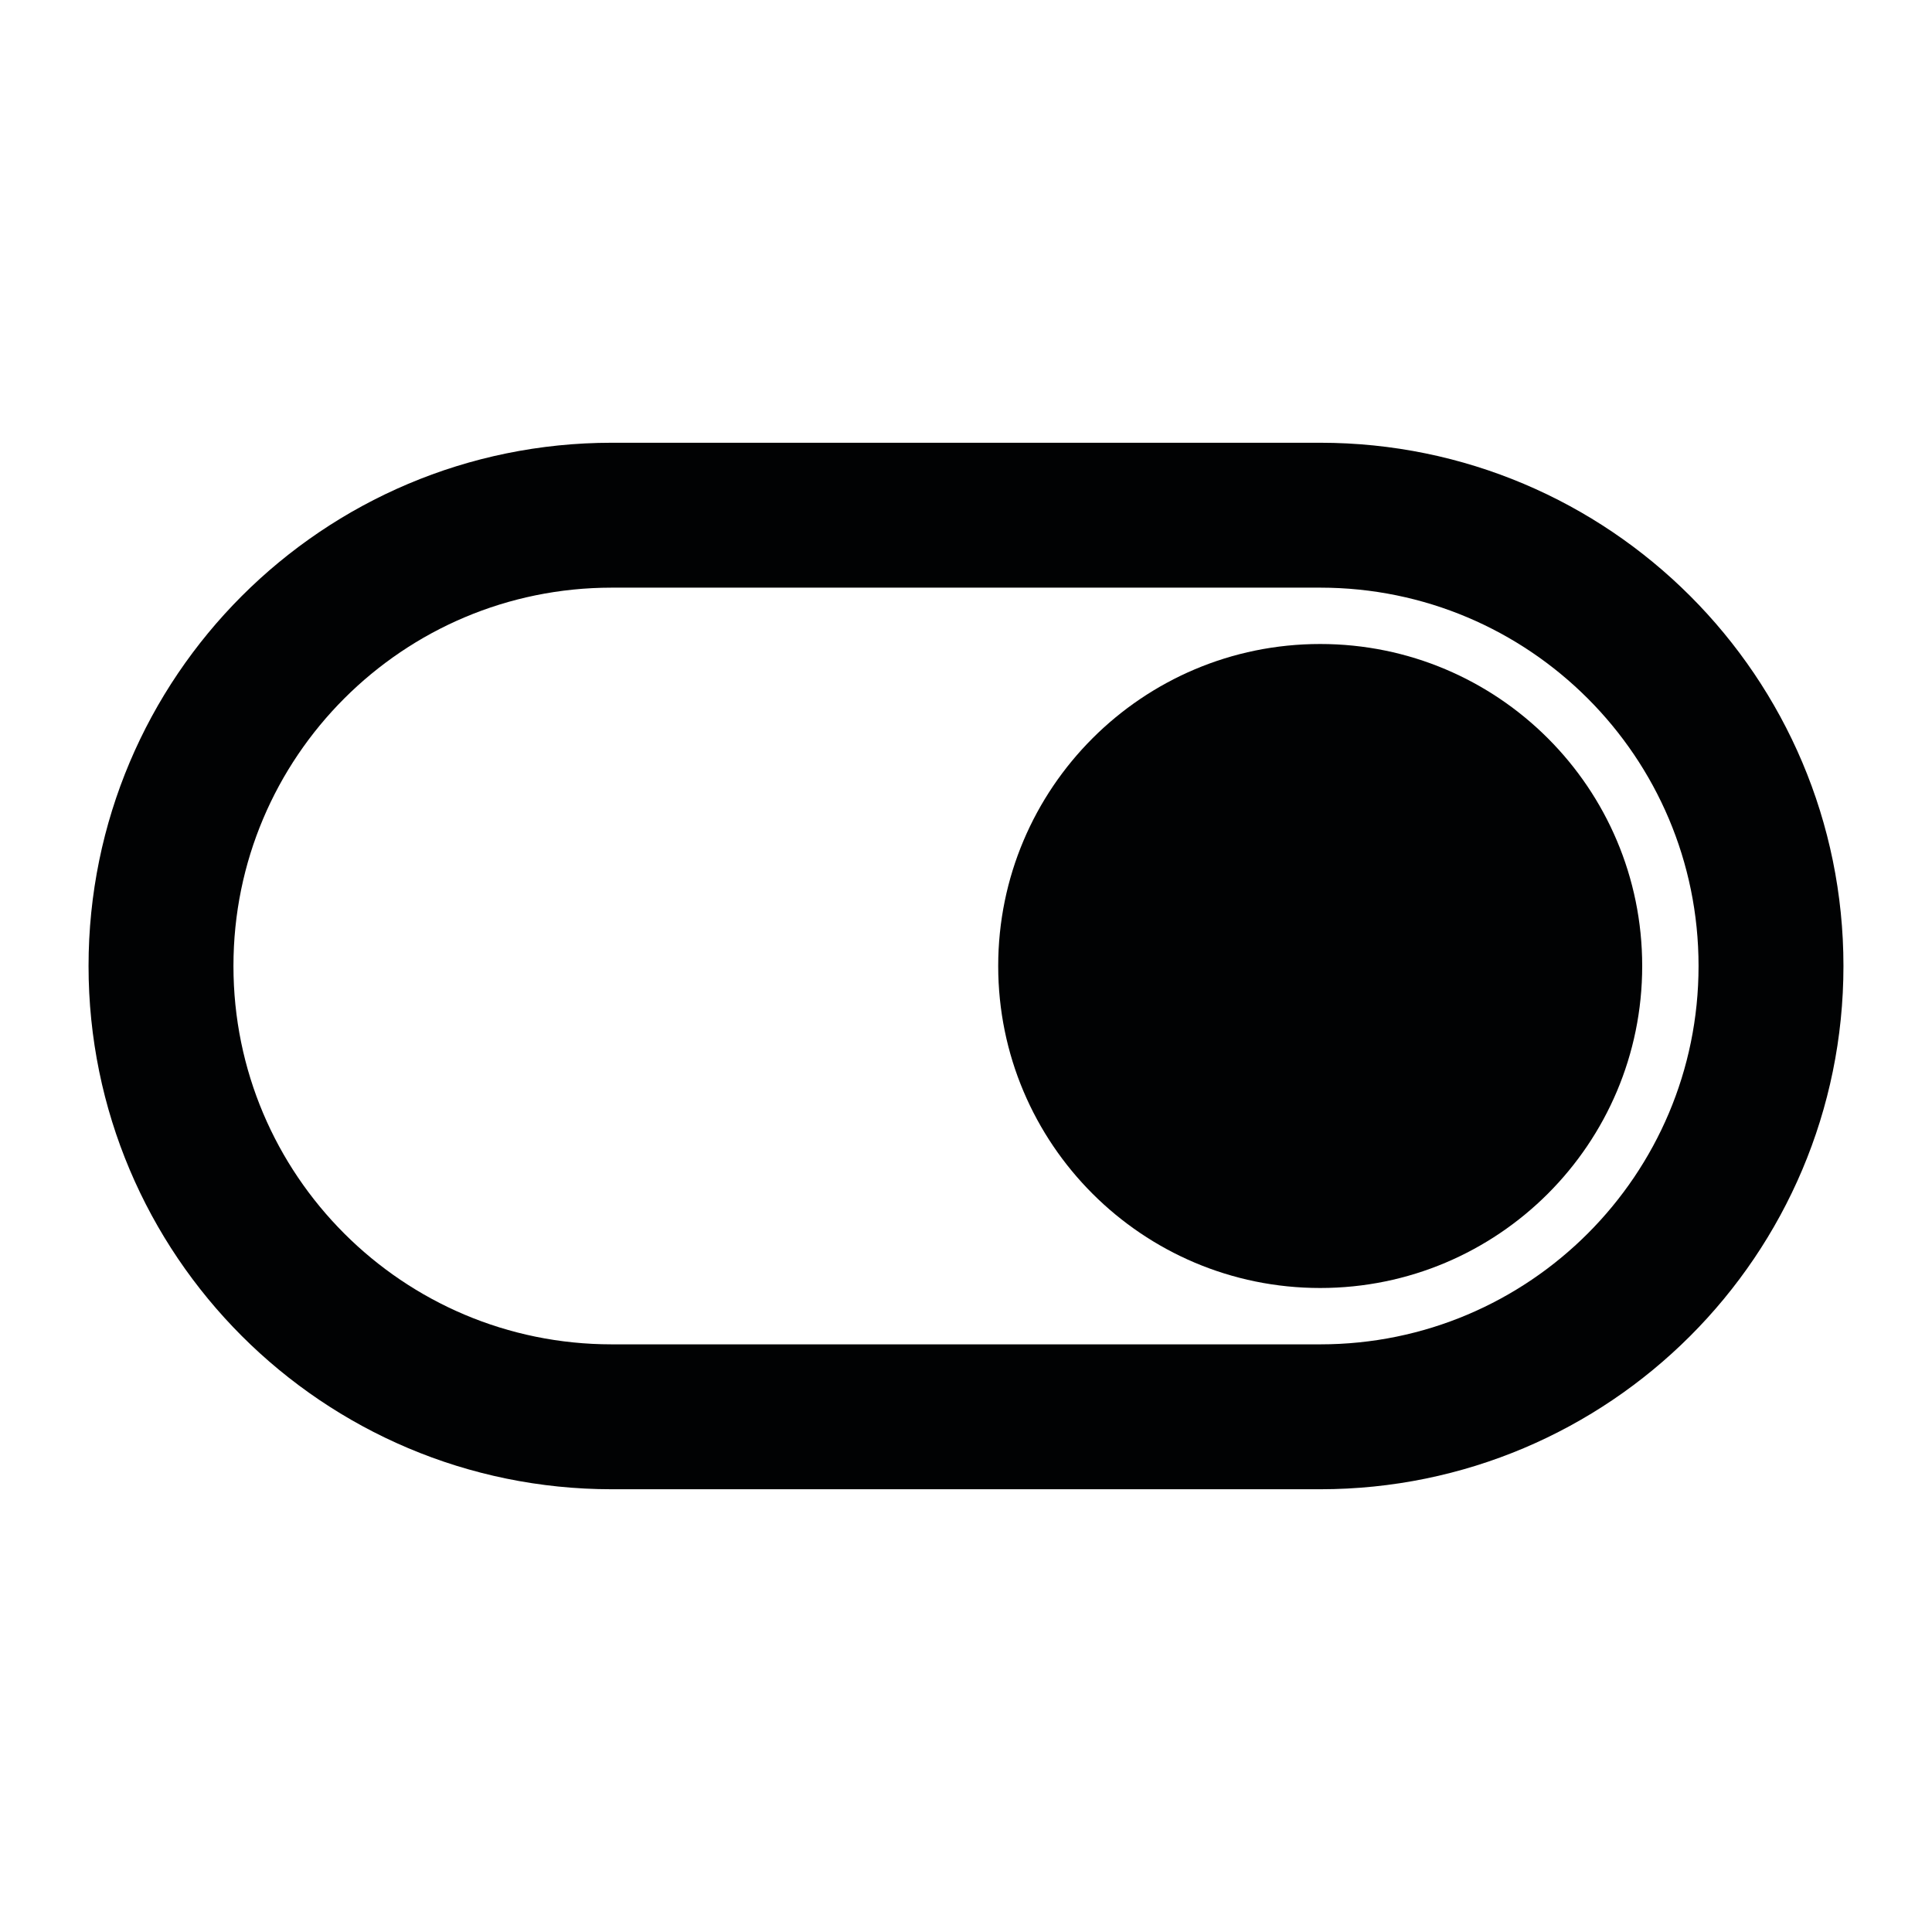
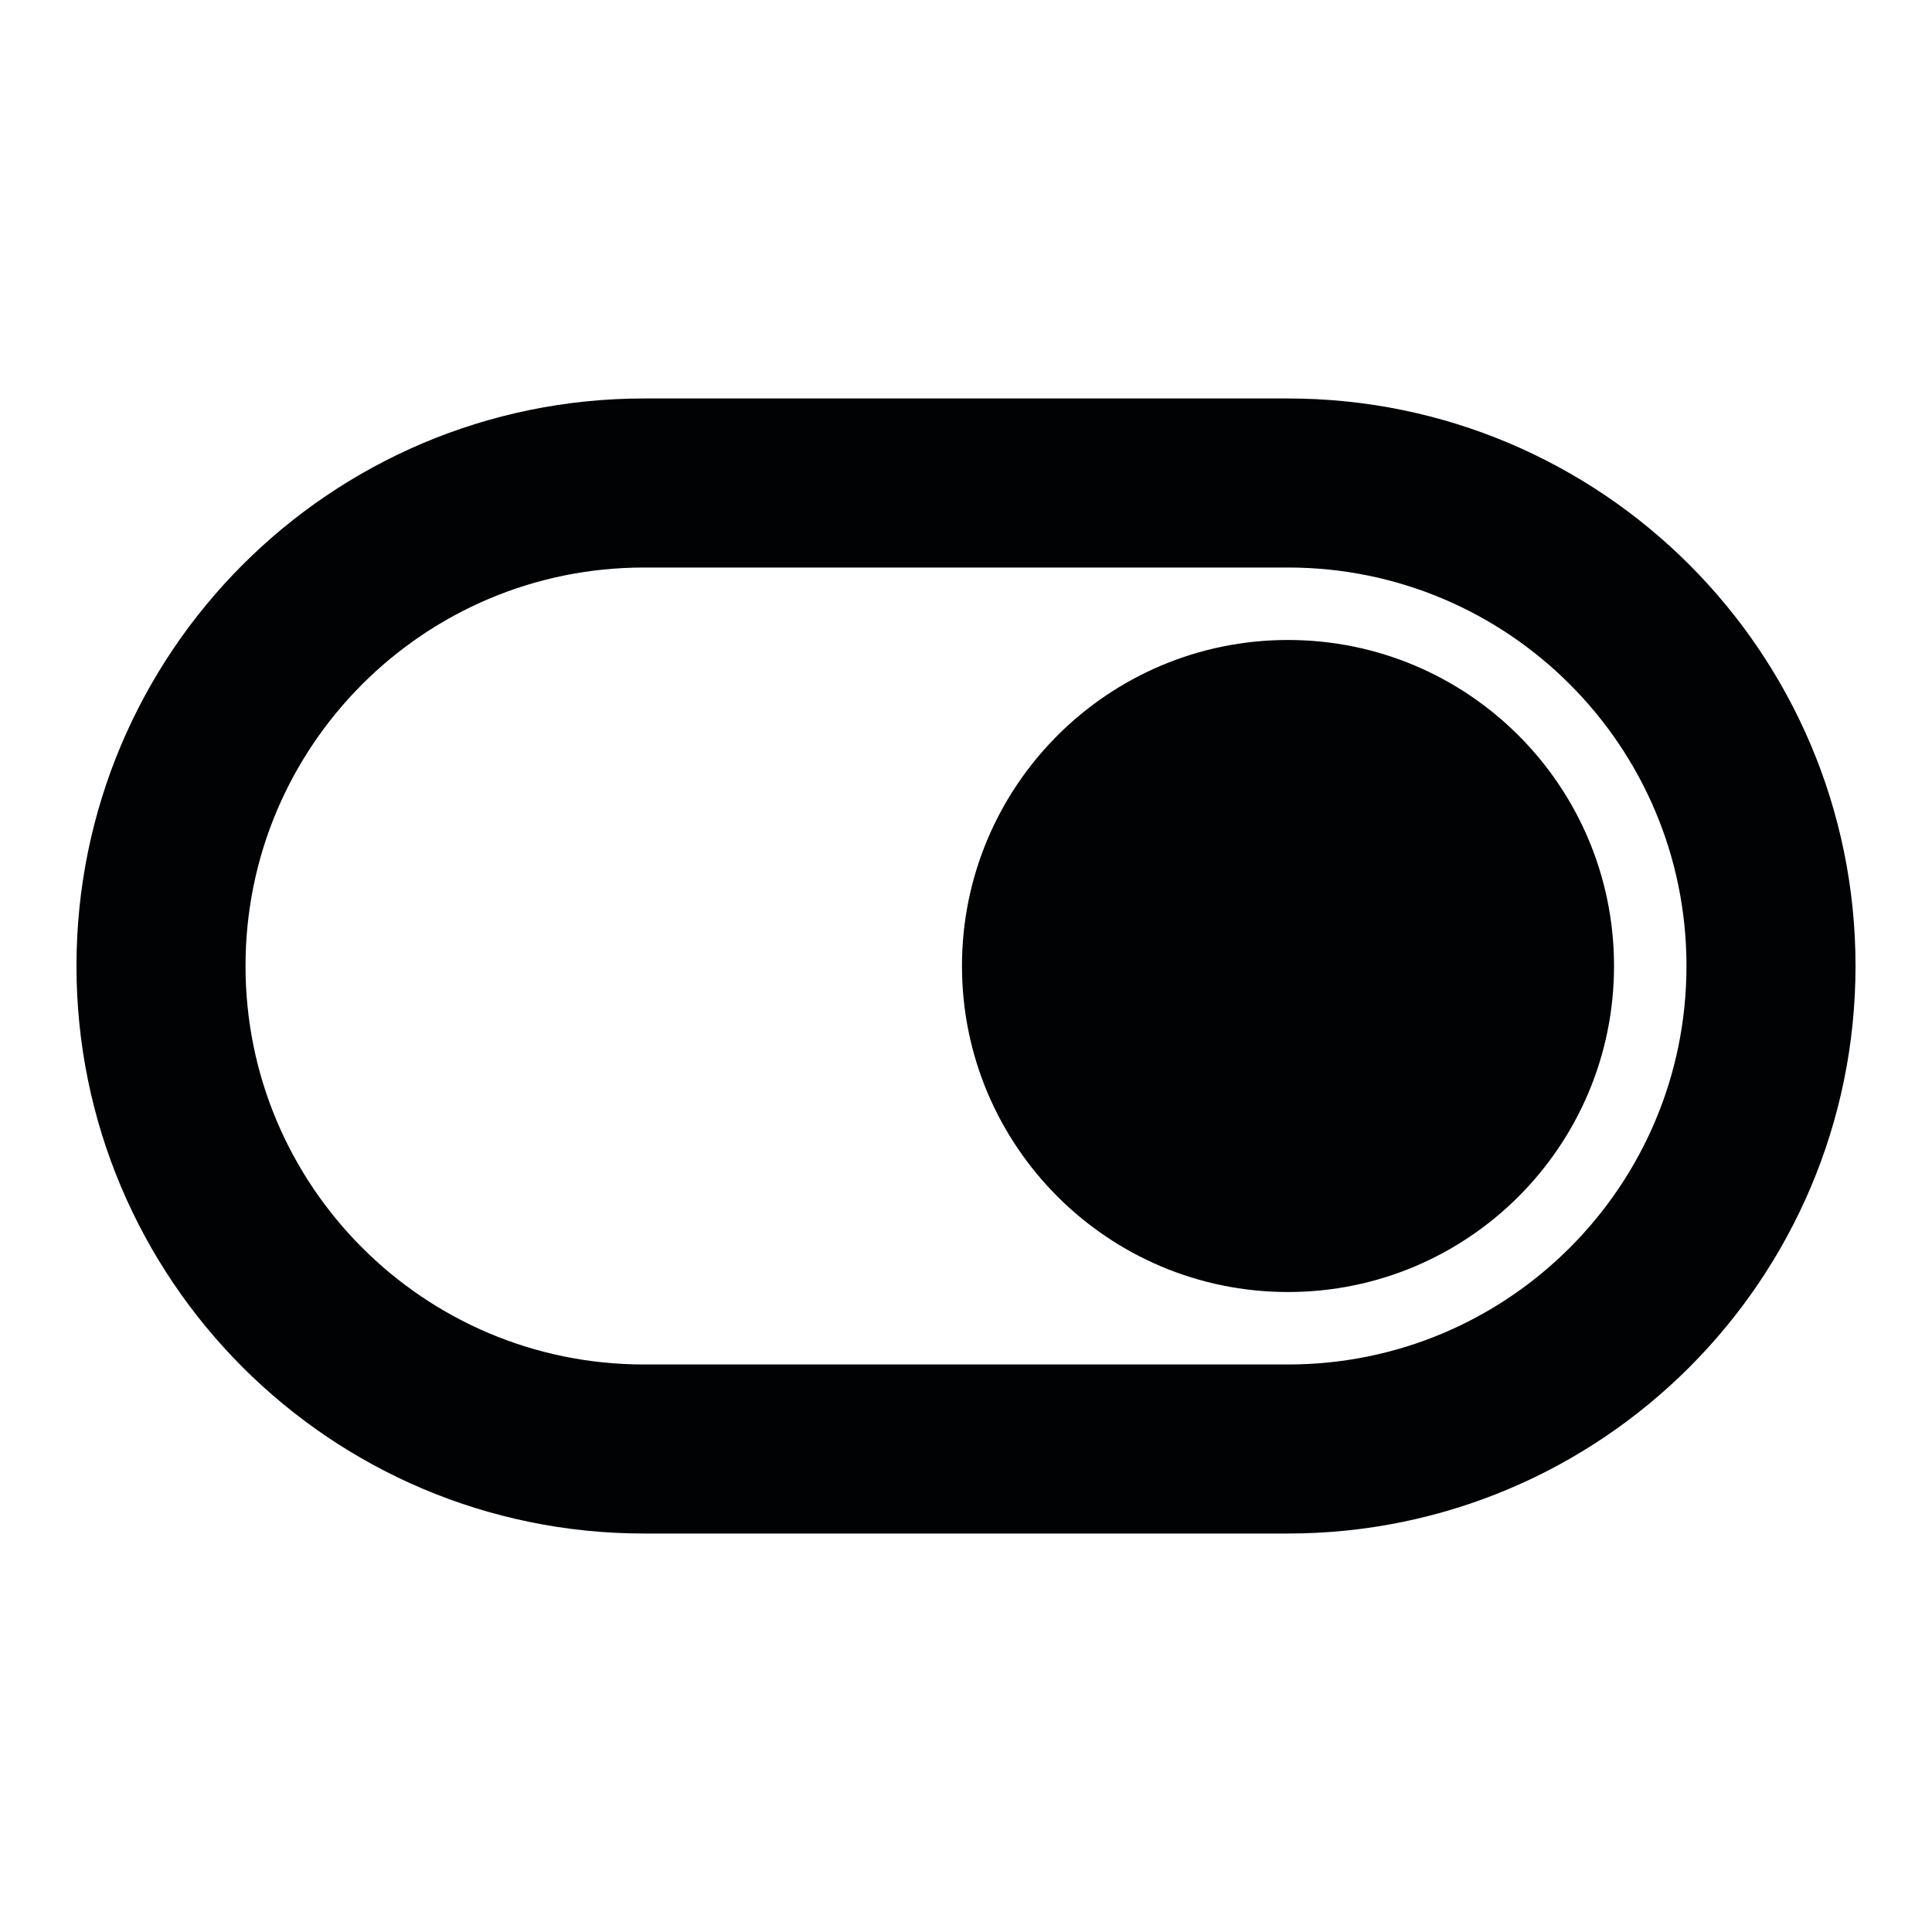
<svg xmlns="http://www.w3.org/2000/svg" width="24" height="24" viewBox="0 0 24 24">
-   <g fill="none" stroke="#010203" stroke-width="1.8" stroke-linecap="round" stroke-linejoin="round">
-     <rect x="2" y="6.4" width="20" height="11.2" rx="5.6" />
-     <circle cx="16.4" cy="12" r="4" stroke="none" fill="#010203" />
+   <g fill="none" stroke="#010203" stroke-width="2.15" stroke-linecap="round" stroke-linejoin="round">
+     <rect x="2" y="6" width="20" height="12" rx="6" stroke-width="2.1" />
+     <circle cx="16" cy="12" r="4.05" fill="#010203" stroke="none" />
  </g>
</svg>
